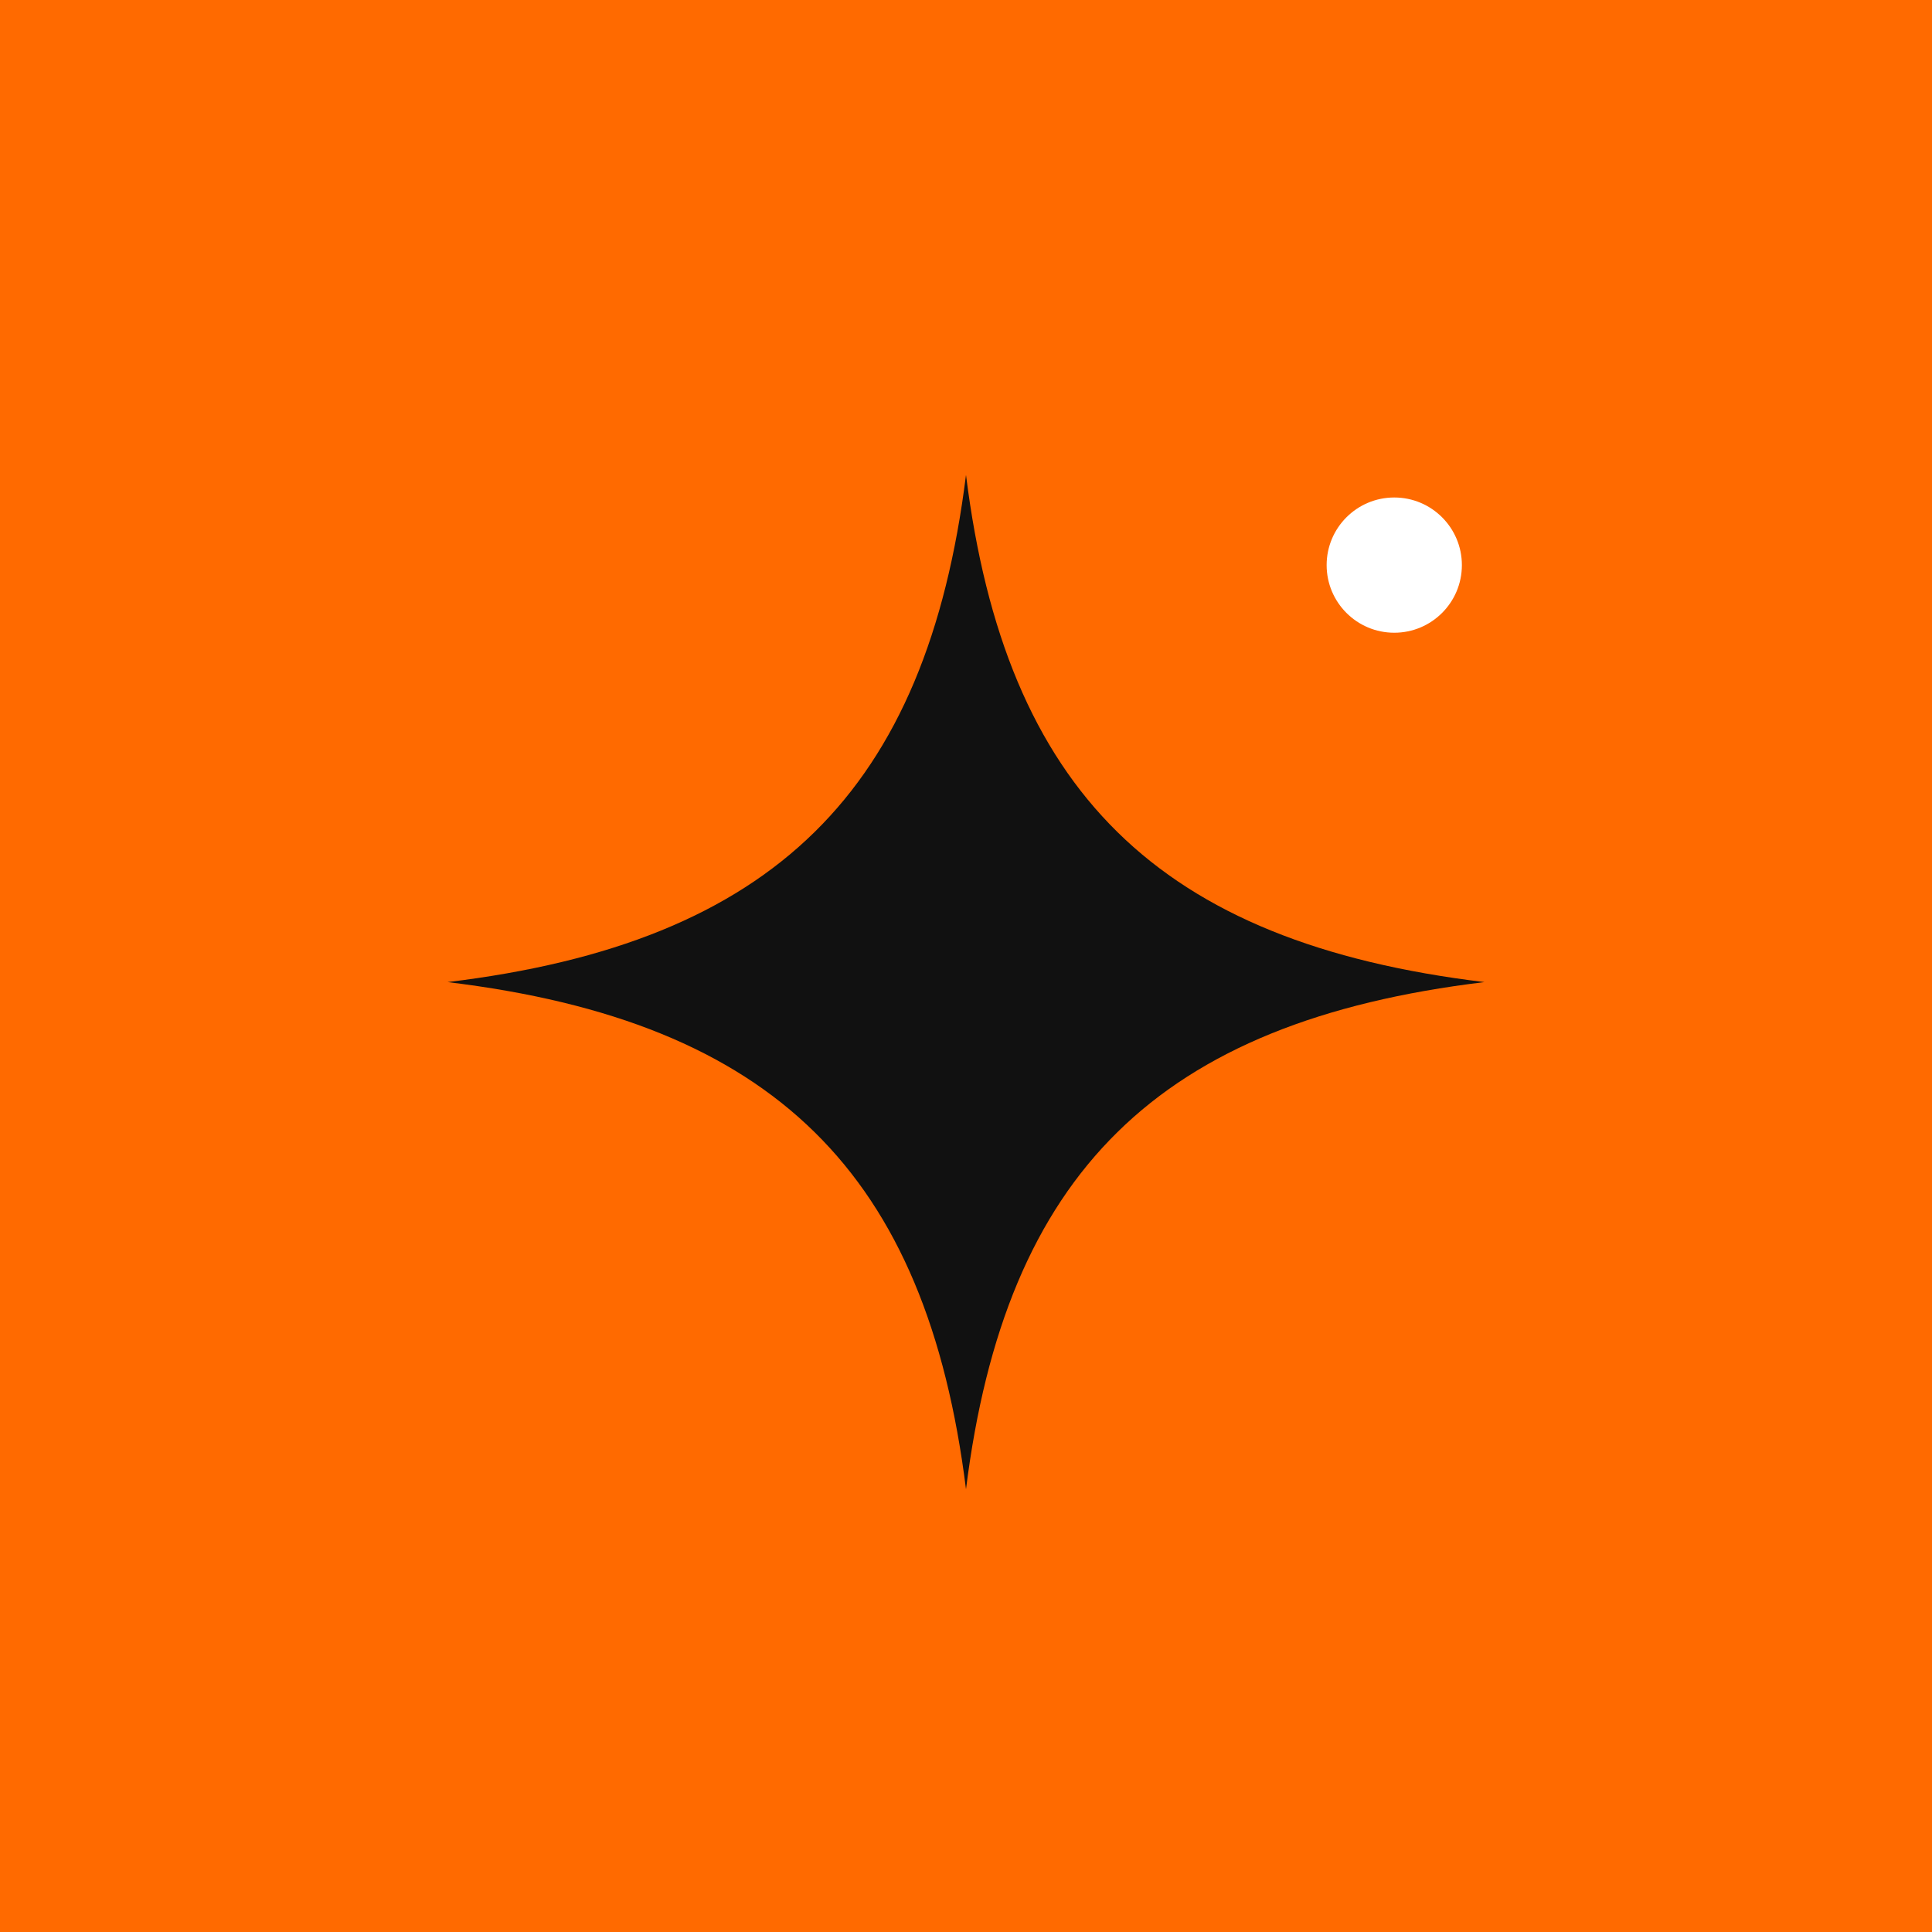
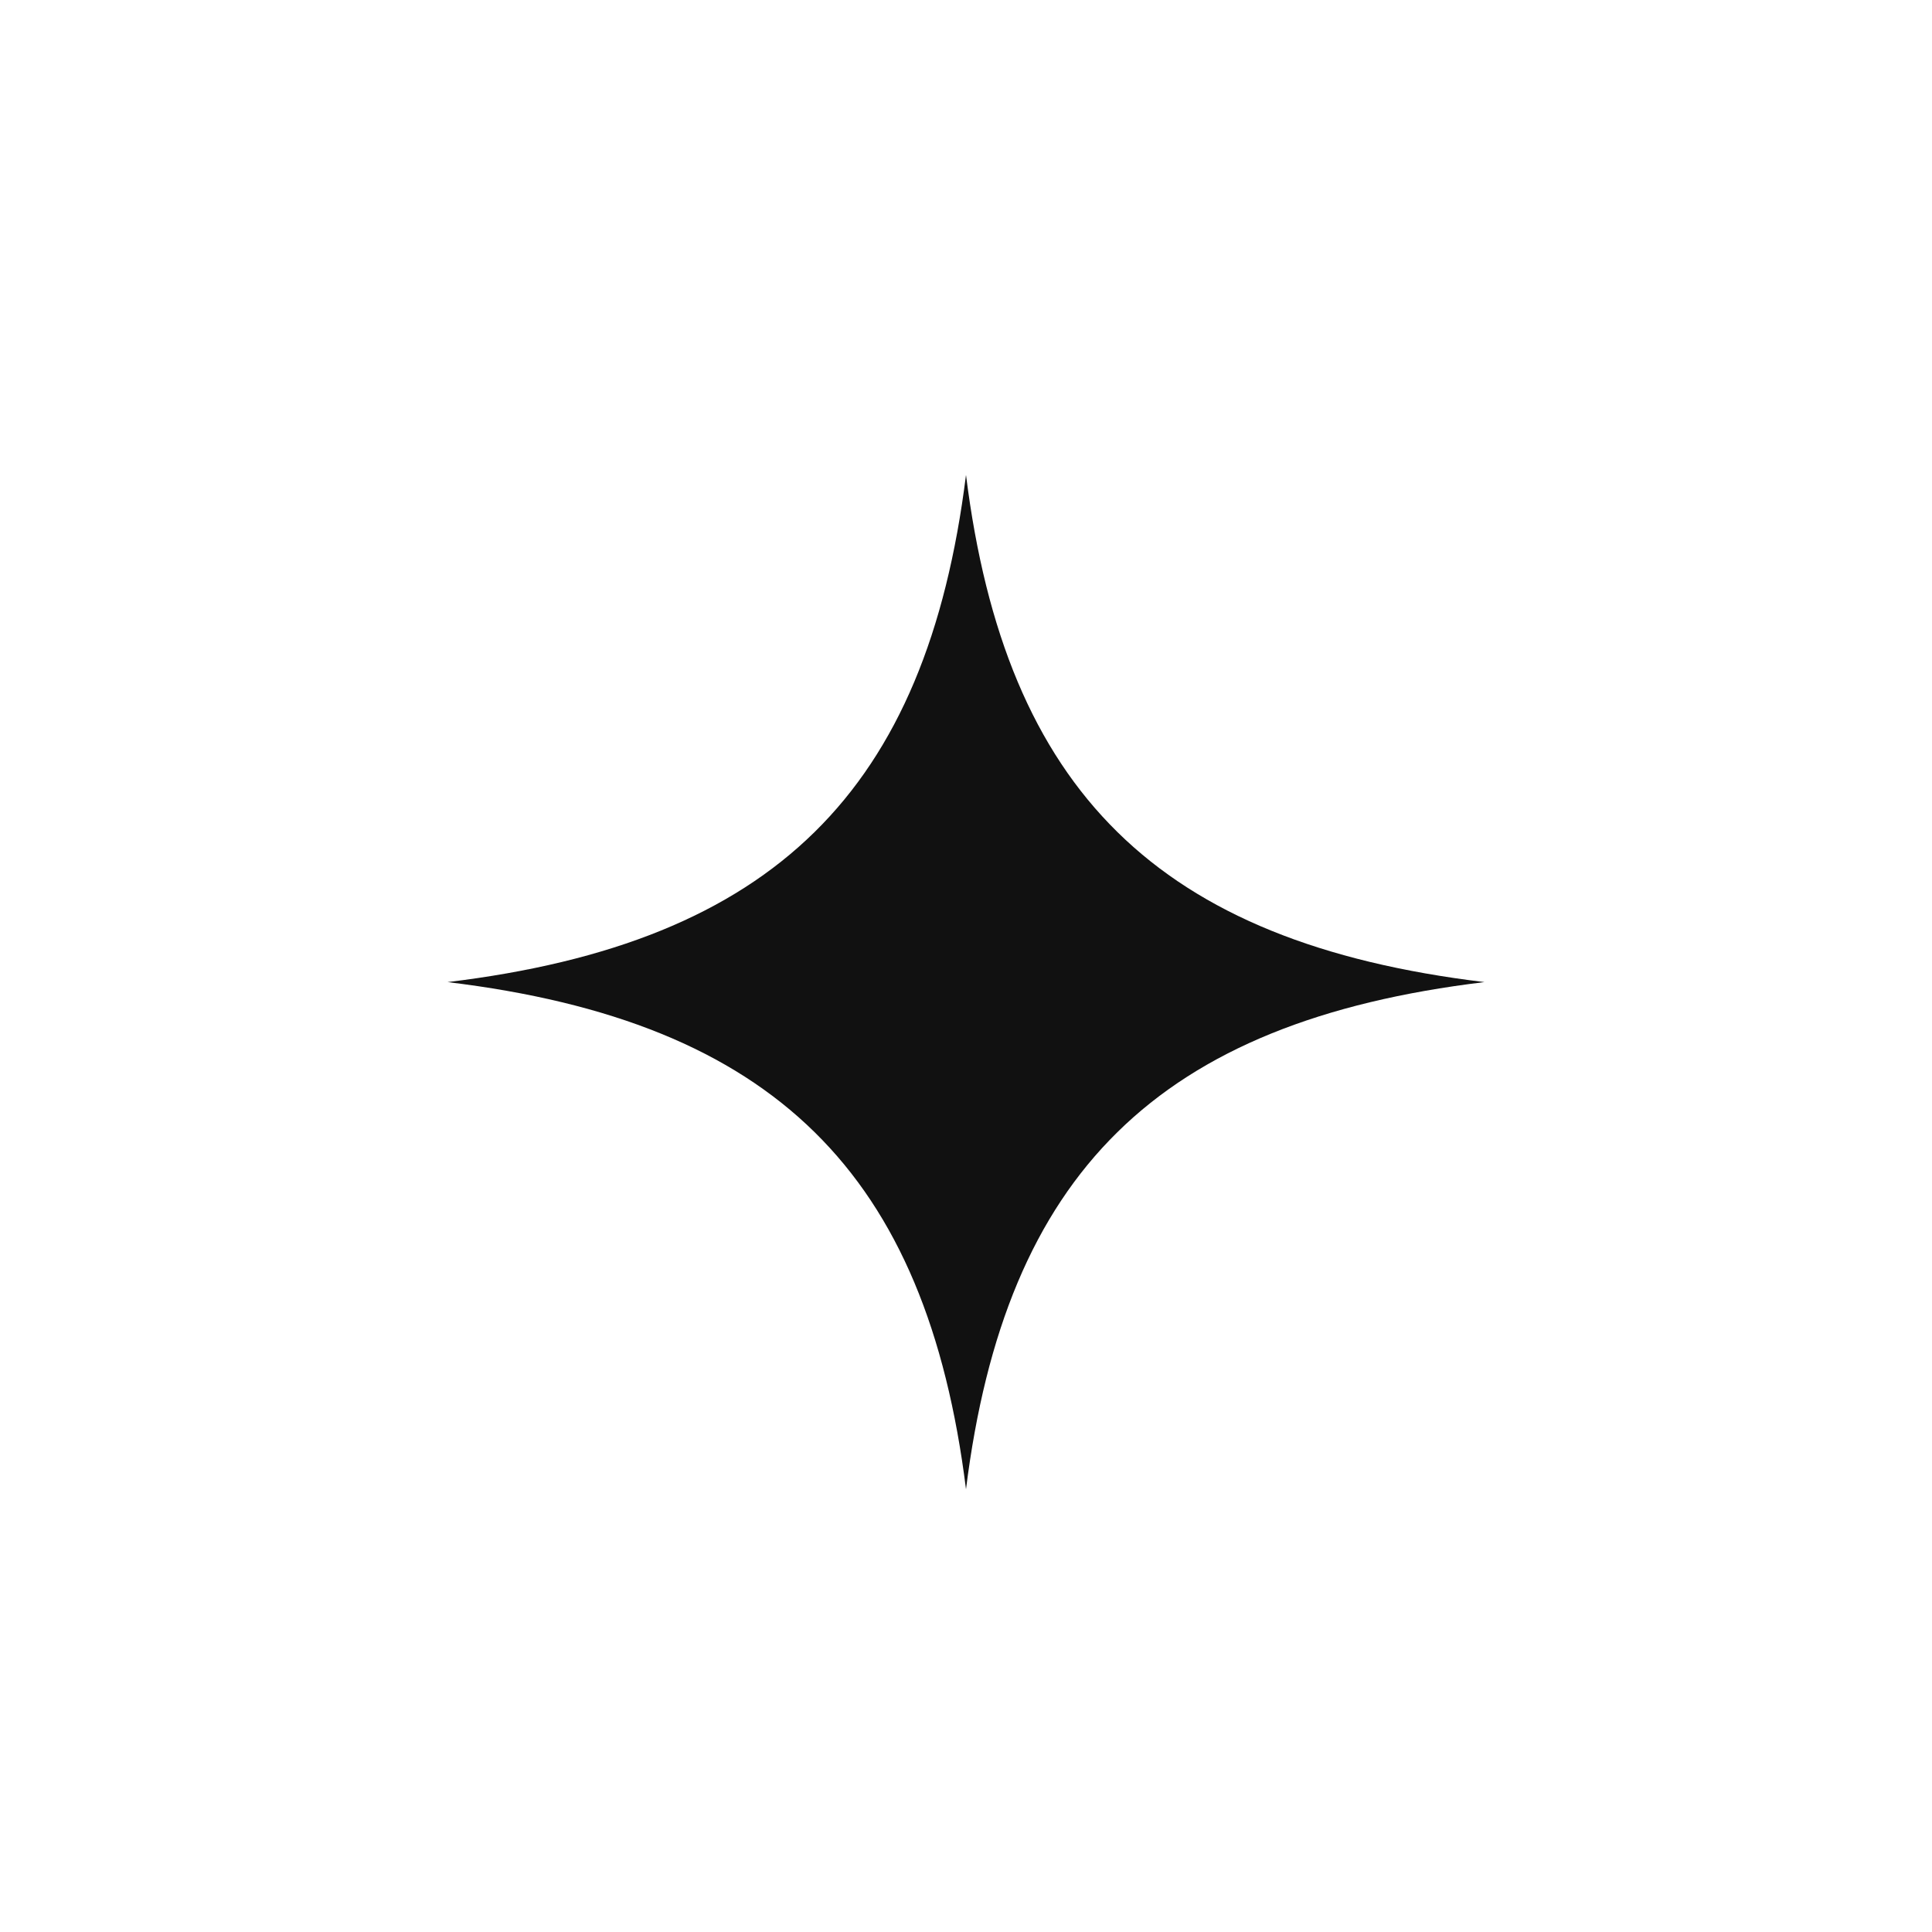
<svg xmlns="http://www.w3.org/2000/svg" viewBox="0 0 120 120" width="640" height="640">
-   <rect width="120" height="120" fill="#FF6A00" />
+   <rect width="120" height="120" fill="#FFFFFF" />
  <g fill="#111111" transform="translate(60 61) scale(0.7) translate(-58 -61)">
    <path d="M58 16 C61.5 44 75 57.5 104 61 C75 64.5 61.5 78 58 106 C54.5 78 41 64.5 12 61 C41 57.5 54.5 44 58 16Z" />
  </g>
  <g fill="#FFFFFF" transform="translate(60 61) scale(0.7) translate(-58 -61)">
    <circle cx="96" cy="24" r="6" />
  </g>
</svg>
